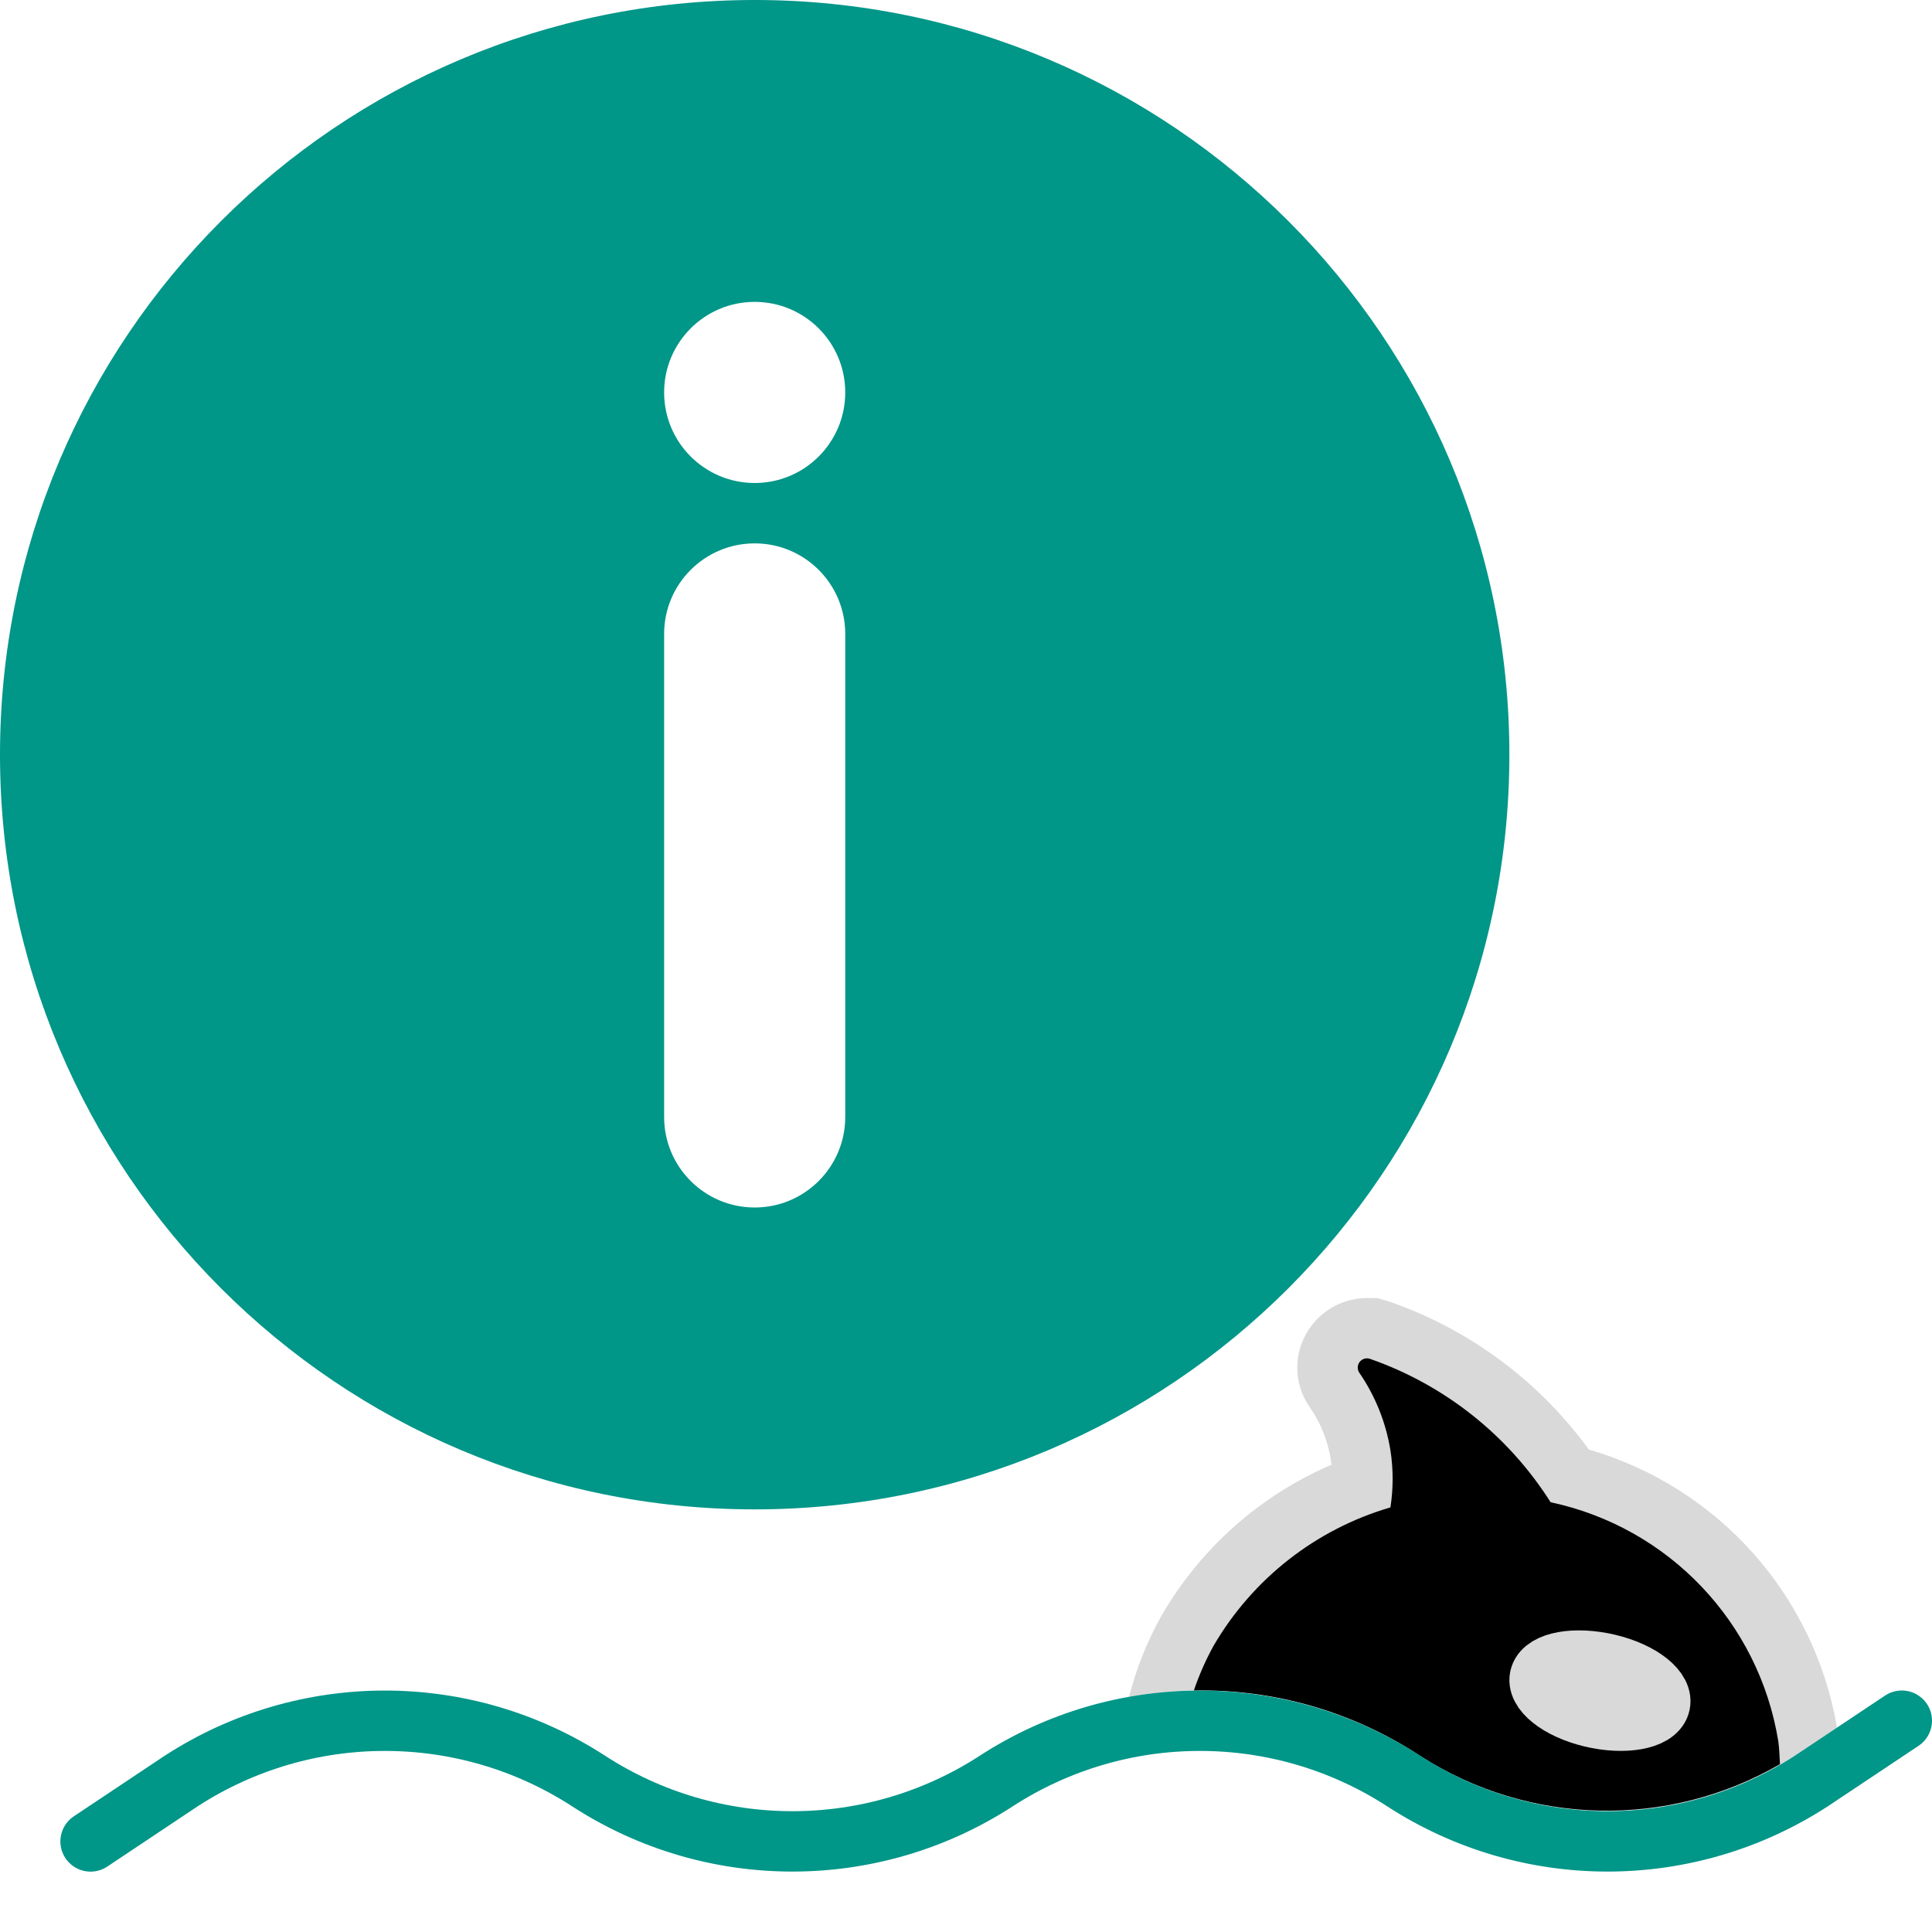
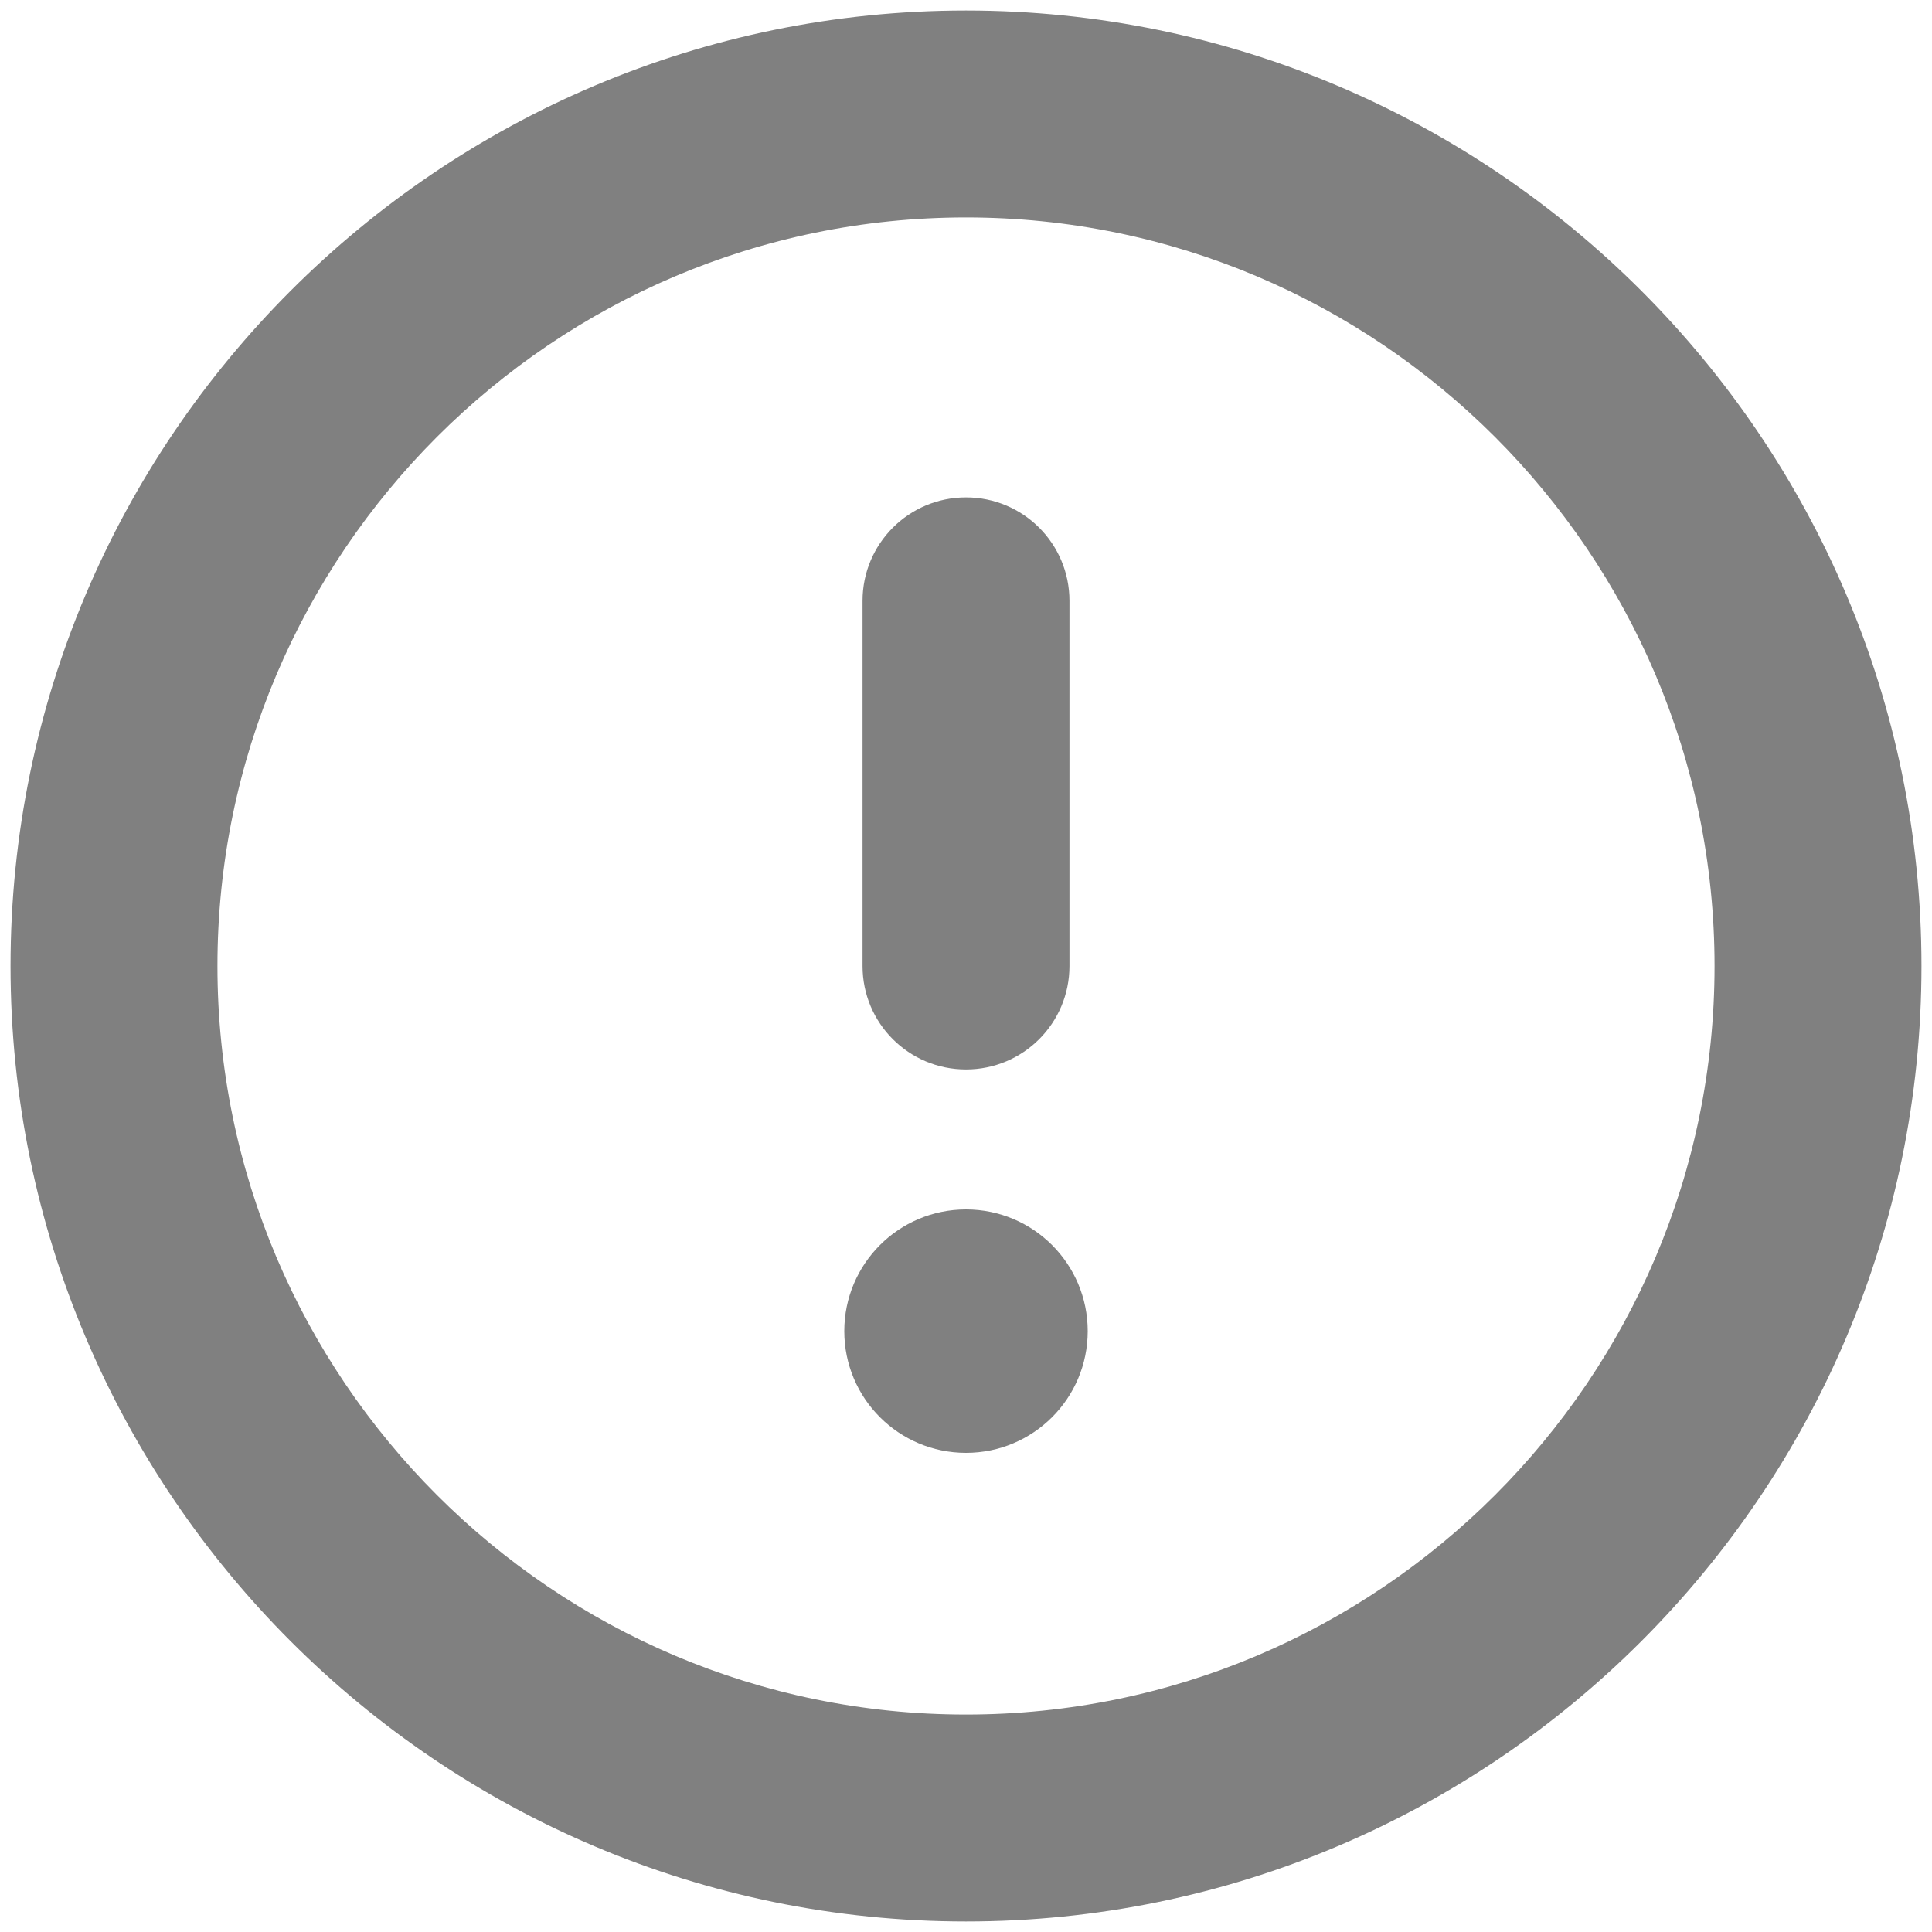
- <svg xmlns="http://www.w3.org/2000/svg" width="32" height="32" viewBox="0 0 32 32">
-   <path d="M23.527,29.084a5.722,5.722,0,0,0,6.2,0l.7-.469a5.816,5.816,0,0,0-4.111-4.606,6.871,6.871,0,0,0-3.285-2.444l-.216-.065h-.169a1.156,1.156,0,0,0-1.027.62,1.138,1.138,0,0,0,.07,1.18,2.116,2.116,0,0,1,.354.88c0,.026.008.053.012.08a5.972,5.972,0,0,0-2.824,2.513,5.511,5.511,0,0,0-.53,1.334A6.626,6.626,0,0,1,23.527,29.084Z" style="fill:#d9d9d9" />
-   <path d="M19.774,28a6.585,6.585,0,0,1,3.753,1.086,5.72,5.72,0,0,0,5.955.134c-.008-.127-.01-.254-.028-.38h0a4.84,4.84,0,0,0-3.771-3.958A5.8,5.8,0,0,0,22.7,22.51a.153.153,0,0,0-.188.223,3.165,3.165,0,0,1,.518,1.29,3.076,3.076,0,0,1,0,.944,5.022,5.022,0,0,0-2.934,2.3h0A4.611,4.611,0,0,0,19.774,28Z" />
-   <path d="M26.361,28.441c.546.13,1.052.039,1.129-.2s-.3-.546-.851-.677-1.052-.039-1.129.2S25.814,28.31,26.361,28.441Z" style="fill:#d9d9d9;stroke:#d9d9d9;stroke-miterlimit:10" />
-   <path d="M12.5,0A12.5,12.5,0,1,0,25,12.5,12.5,12.5,0,0,0,12.5,0Zm0,5A1.5,1.5,0,1,1,11,6.5,1.5,1.5,0,0,1,12.5,5ZM11,10.5a1.5,1.5,0,0,1,3,0v8a1.5,1.5,0,0,1-3,0Z" style="fill:#009688" />
-   <path d="M1.5,30.5l1.5-1a6.2,6.2,0,0,1,6.75,0h0a6.2,6.2,0,0,0,6.75,0h0a6.2,6.2,0,0,1,6.75,0h0a6.2,6.2,0,0,0,6.75,0l1.5-1" style="fill:none;stroke:#009688;stroke-linecap:round;stroke-linejoin:round" />
+ <svg xmlns="http://www.w3.org/2000/svg" version="1.0" id="error" x="0px" y="0px" viewBox="0 0 200 200" enable-background="new 0 0 100 100" xml:space="preserve" width="200" height="200">
+   <defs id="defs17" />
+   <g id="g4" transform="matrix(2.52,0,0,2.52,-26,-26)">
+     <path fill="#808080" d="m 50,54.25 c -2.35,0 -4.25,-1.9 -4.25,-4.25 V 35 c 0,-2.35 1.9,-4.25 4.25,-4.25 2.35,0 4.25,1.9 4.25,4.25 v 15 c 0,2.35 -1.9,4.25 -4.25,4.25 z" id="path2" />
+   </g>
+   <g id="g8" transform="matrix(2.52,0,0,2.52,-26,-26)">
+     <circle fill="#808080" cx="50" cy="65" r="5" id="circle6" />
+   </g>
+   <g id="g12" transform="matrix(2.52,0,0,2.52,-26,-26)">
+     <path fill="#808080" d="M 50,89.25 C 28.36,89.25 10.75,71.64 10.75,50 10.75,28.36 28.36,10.75 50,10.75 71.64,10.75 89.25,28.36 89.25,50 89.25,71.64 71.64,89.25 50,89.25 Z m 0,-70 C 33.05,19.25 19.25,33.04 19.25,50 19.25,66.95 33.04,80.75 50,80.75 66.95,80.75 80.75,66.96 80.75,50 80.75,33.05 66.95,19.25 50,19.25 Z" id="path10" />
+   </g>
</svg>
